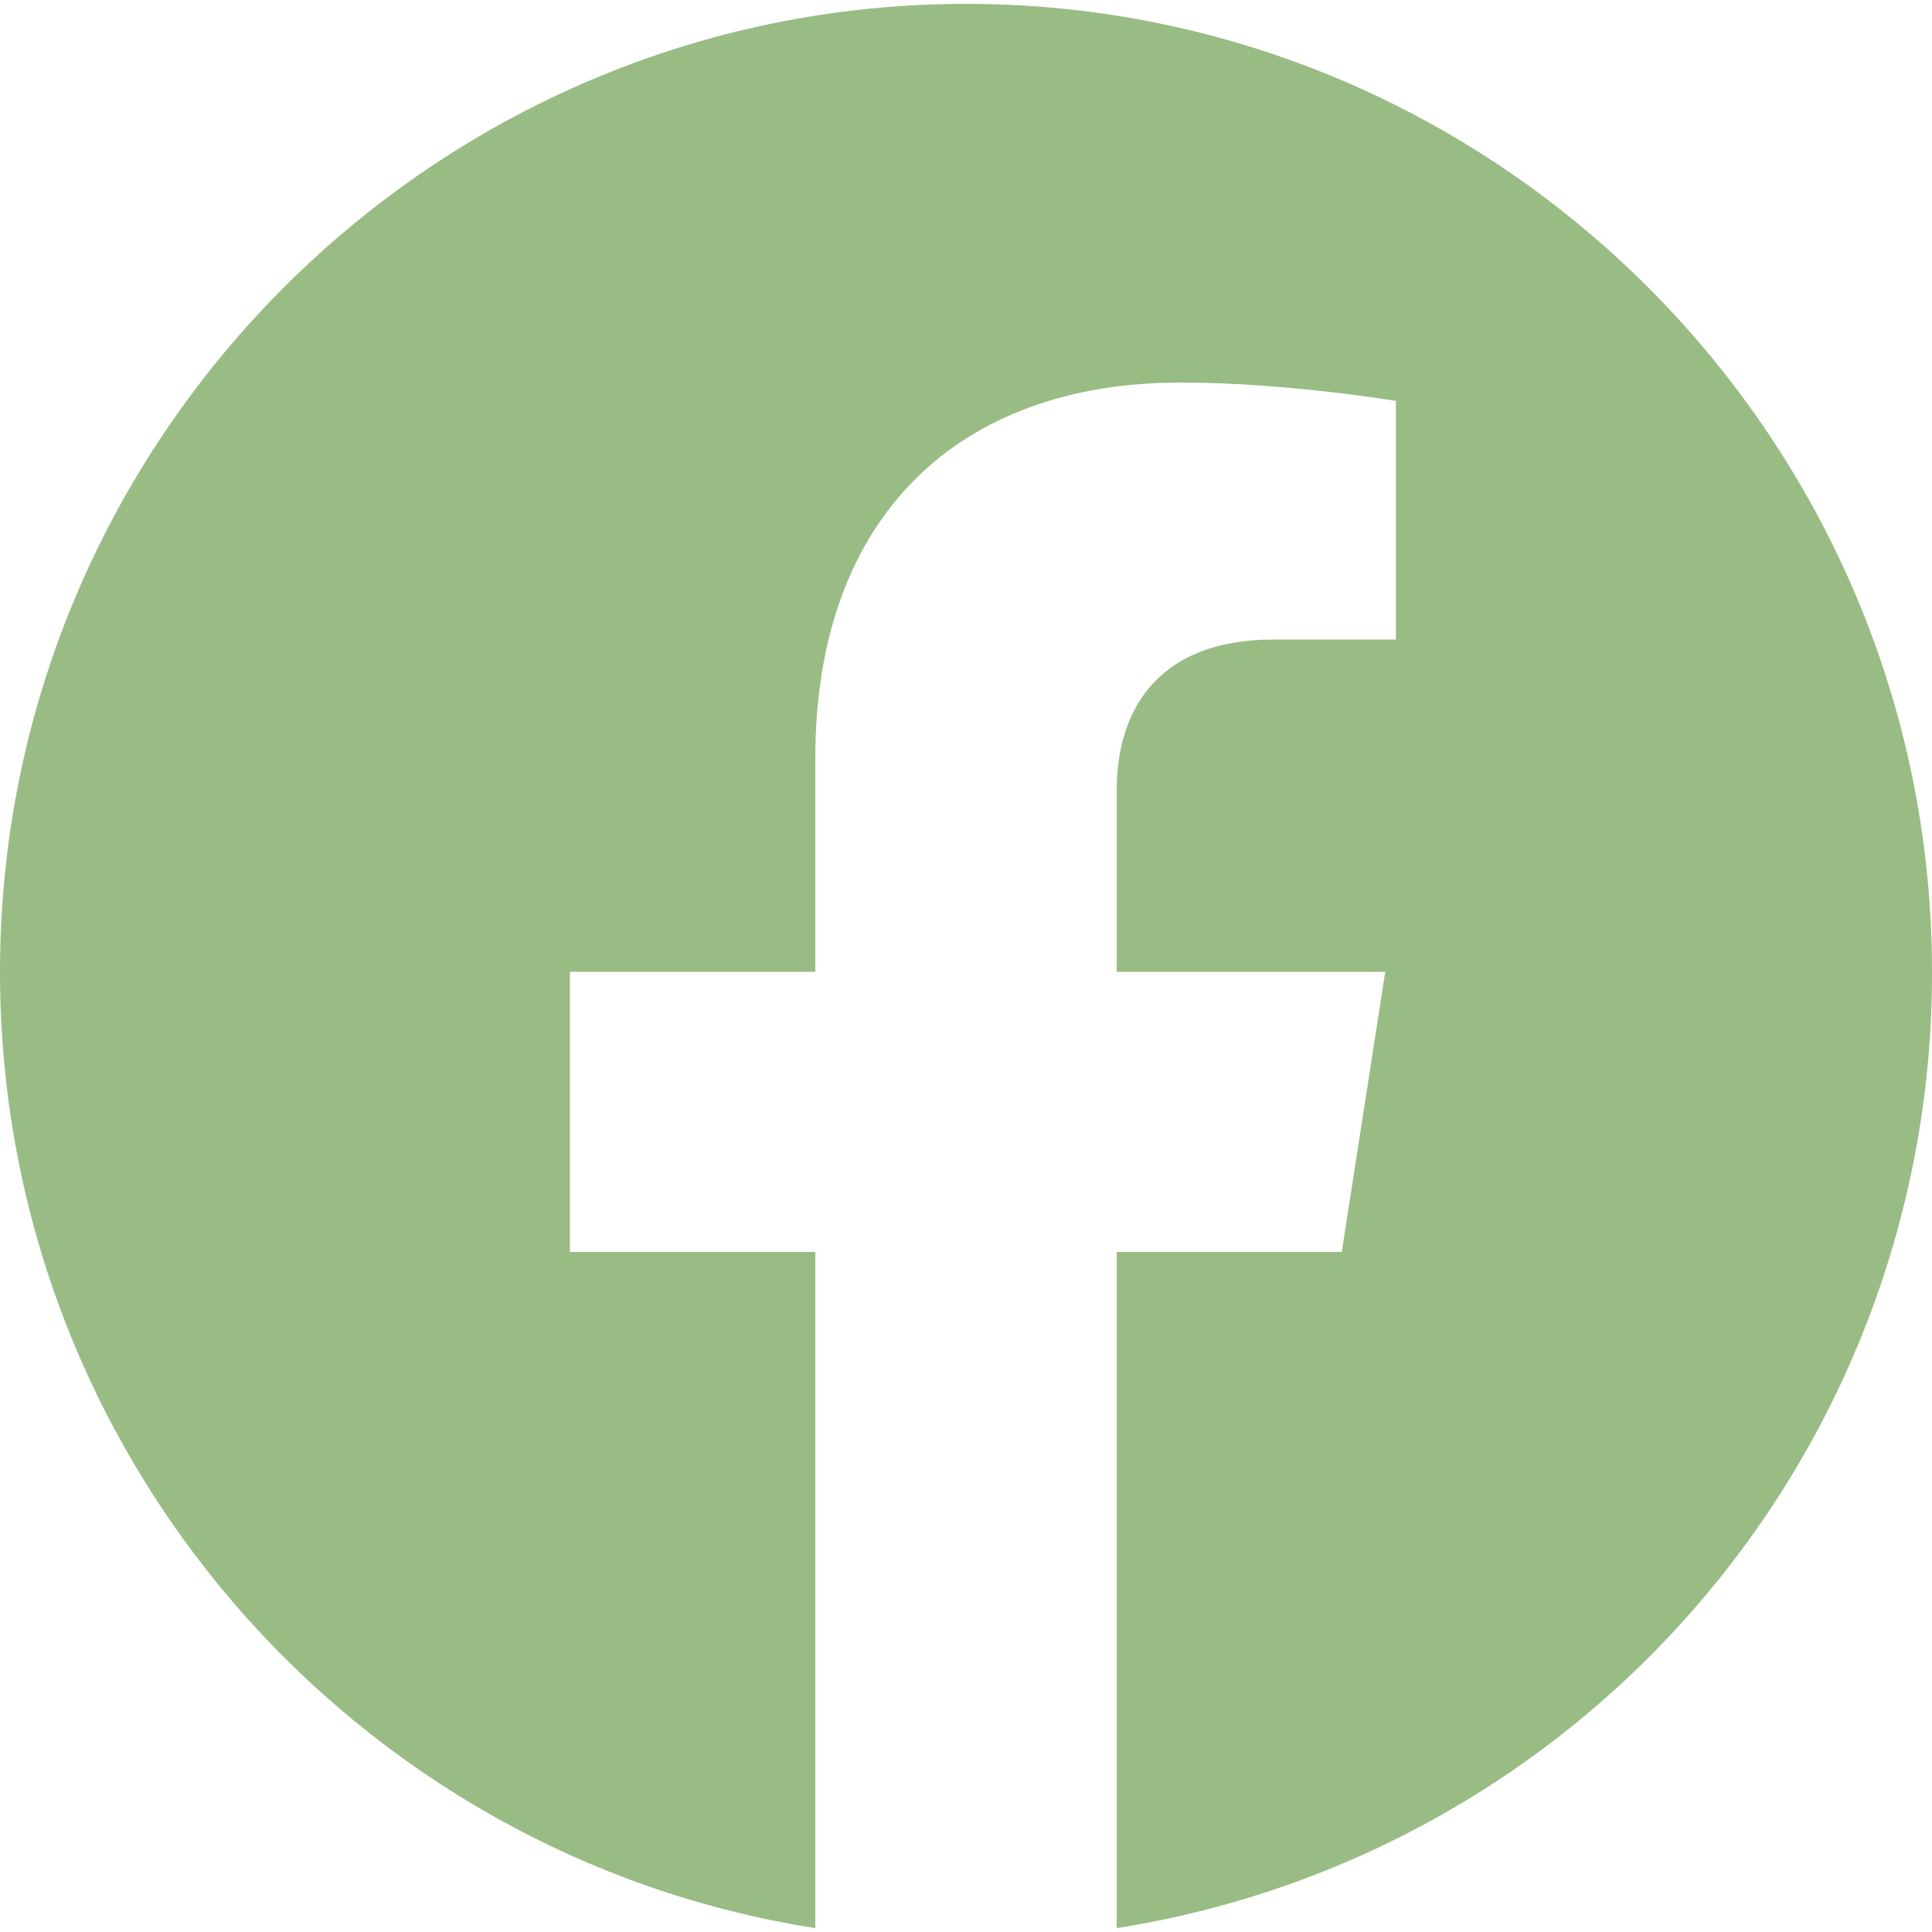
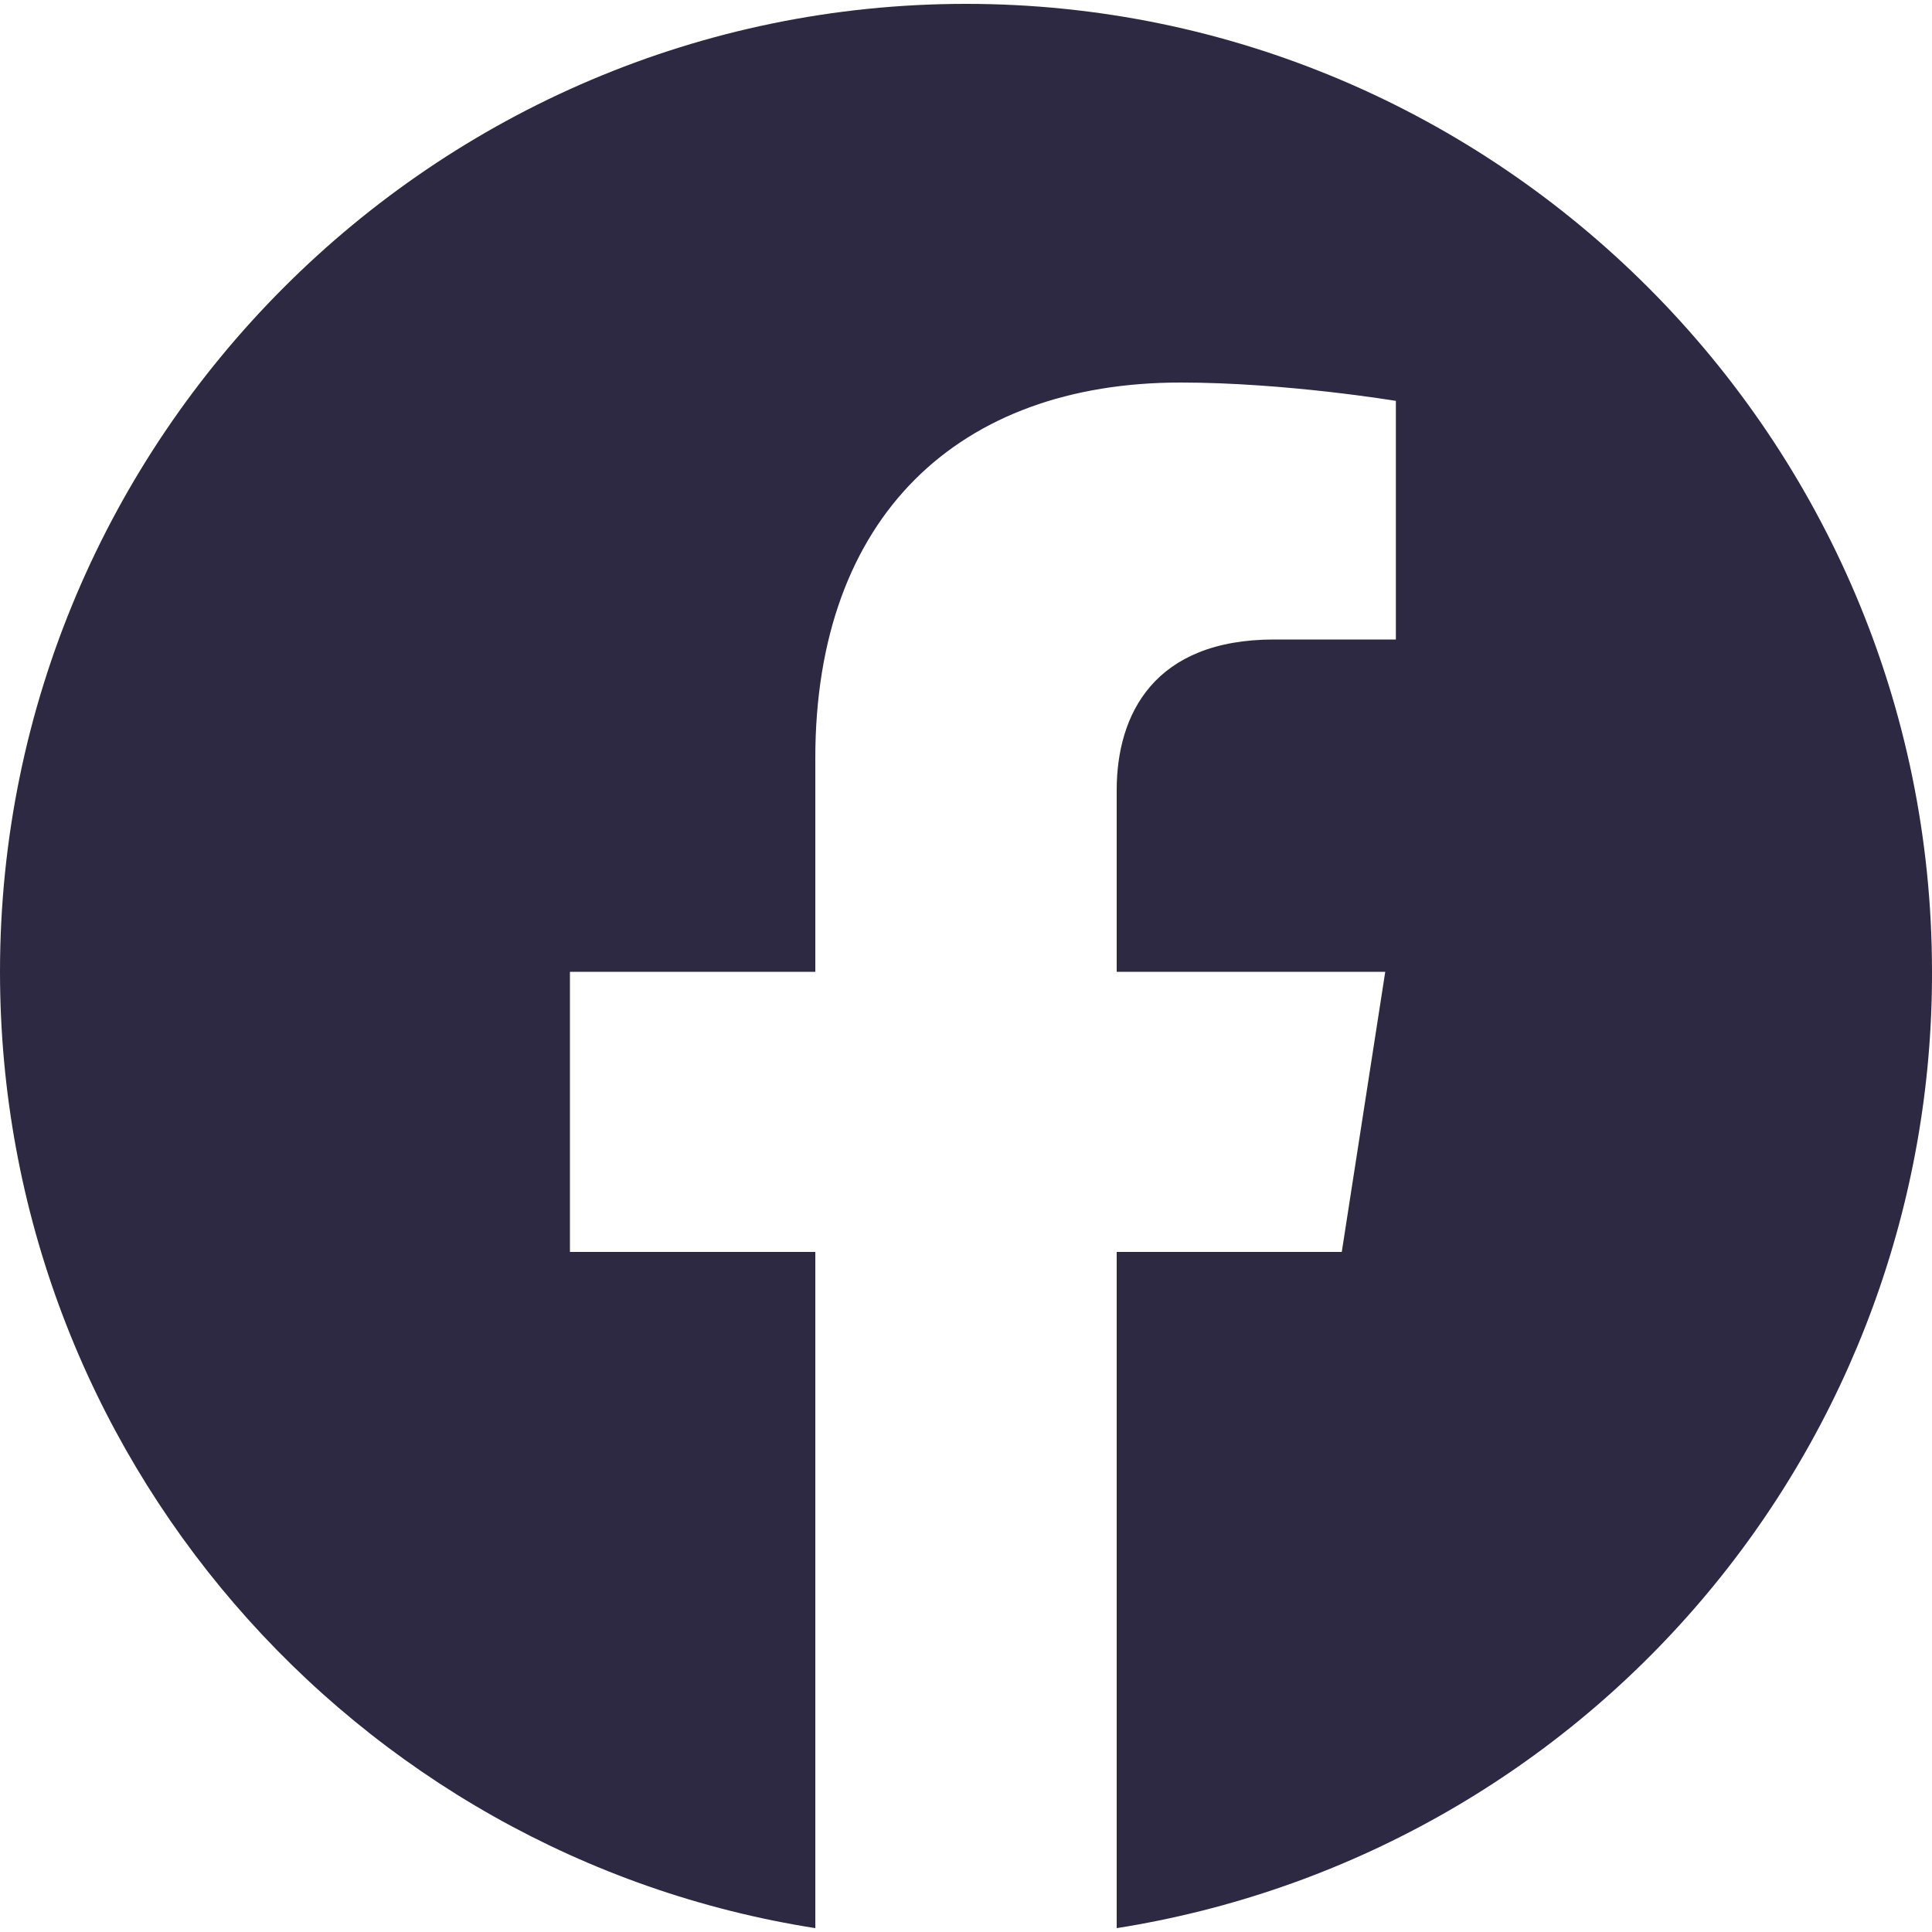
<svg xmlns="http://www.w3.org/2000/svg" width="20" height="20" viewBox="0 0 20 20" fill="none">
-   <path d="M10 0.04C4.5 0.04 0 4.53 0 10.06C0 15.06 3.66 19.21 8.44 19.96V12.96H5.9V10.06H8.44V7.85C8.44 5.34 9.93 3.96 12.22 3.96C13.31 3.96 14.45 4.15 14.45 4.15V6.62H13.19C11.95 6.62 11.56 7.39 11.56 8.18V10.06H14.34L13.89 12.96H11.56V19.96C13.916 19.588 16.062 18.386 17.61 16.57C19.158 14.755 20.005 12.446 20 10.06C20 4.53 15.5 0.04 10 0.04Z" fill="#99BC85" />
+   <path d="M10 0.04C4.5 0.04 0 4.53 0 10.06C0 15.06 3.66 19.21 8.44 19.96V12.96H5.9V10.06H8.44V7.85C8.44 5.34 9.93 3.96 12.22 3.96C13.31 3.96 14.45 4.15 14.45 4.15V6.62H13.19C11.95 6.62 11.56 7.39 11.56 8.18V10.06H14.34L13.89 12.96H11.56V19.96C13.916 19.588 16.062 18.386 17.61 16.57C19.158 14.755 20.005 12.446 20 10.06C20 4.53 15.5 0.04 10 0.04Z" fill="#2D2943" />
</svg>
